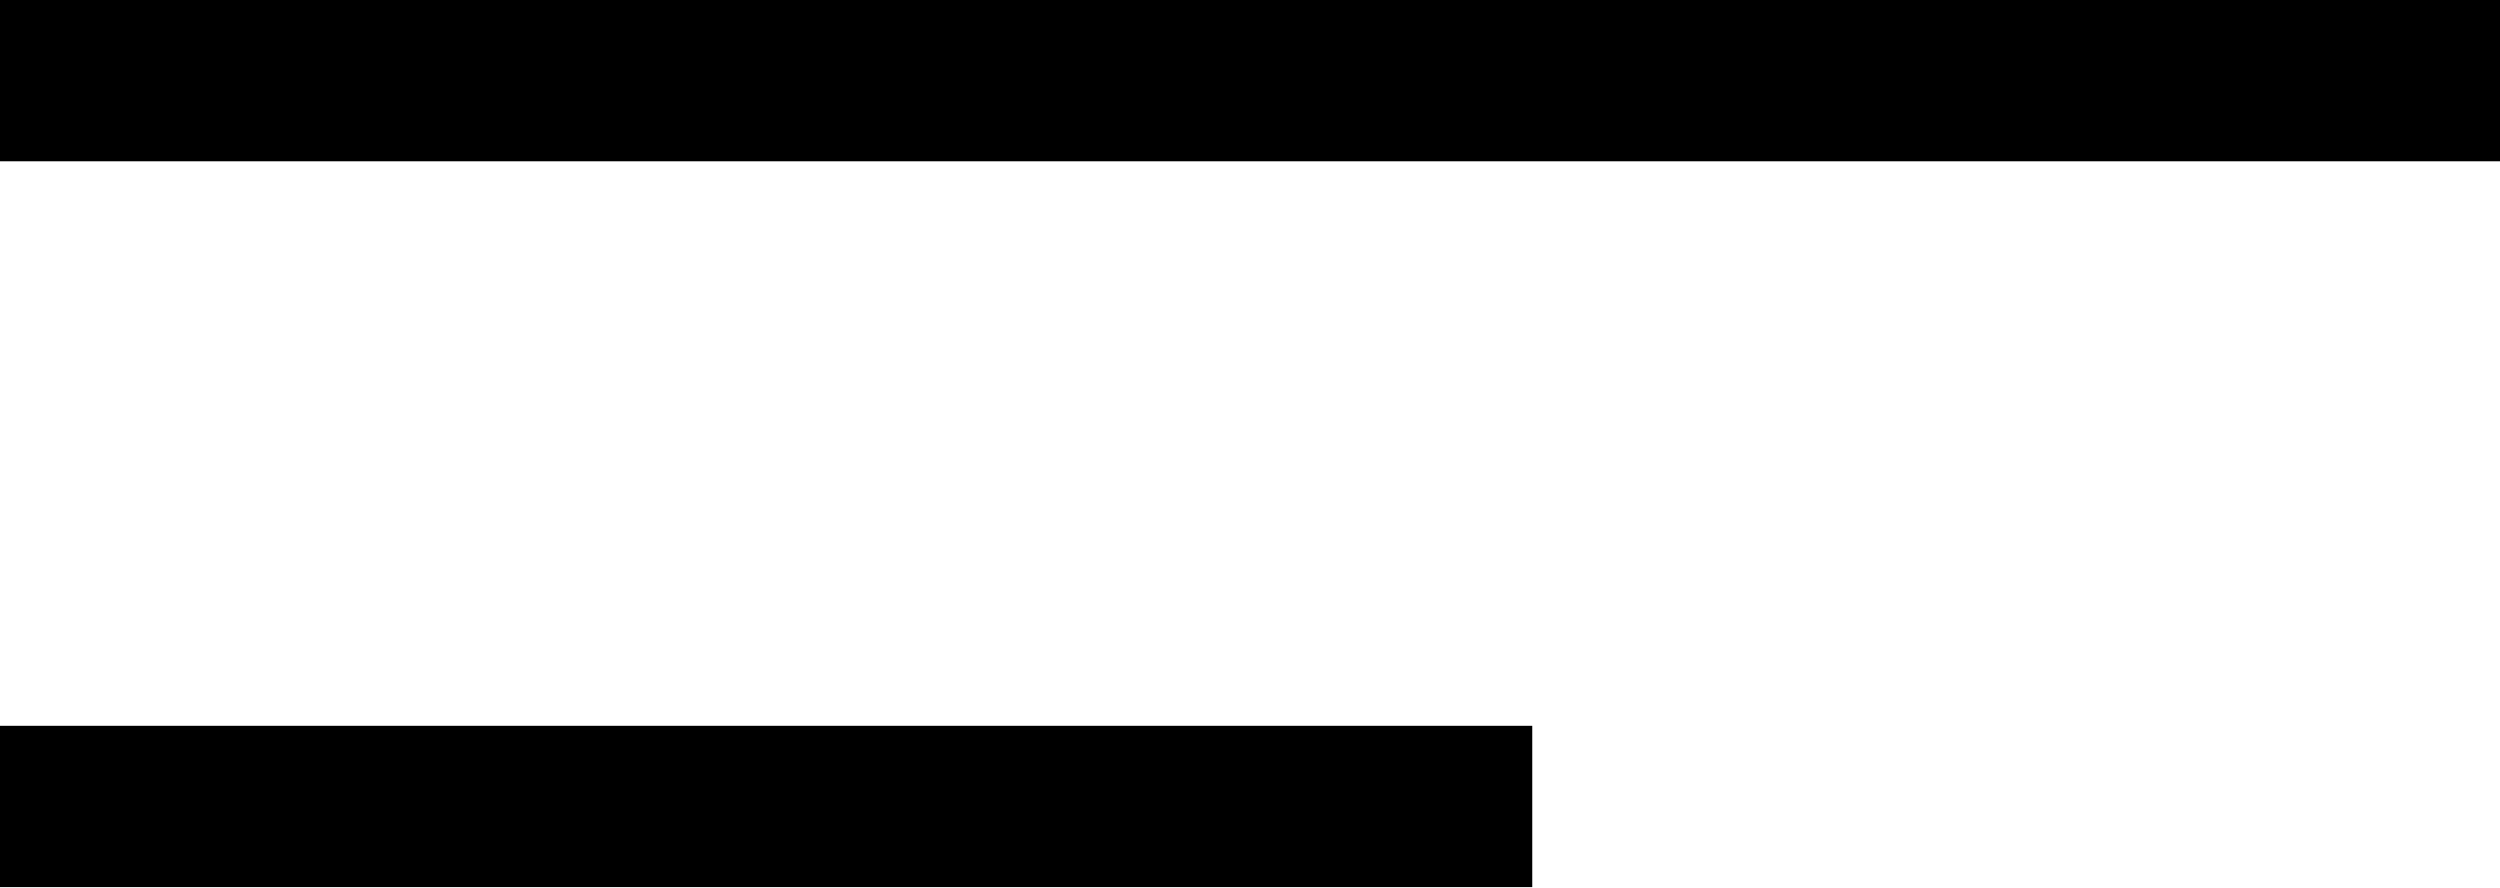
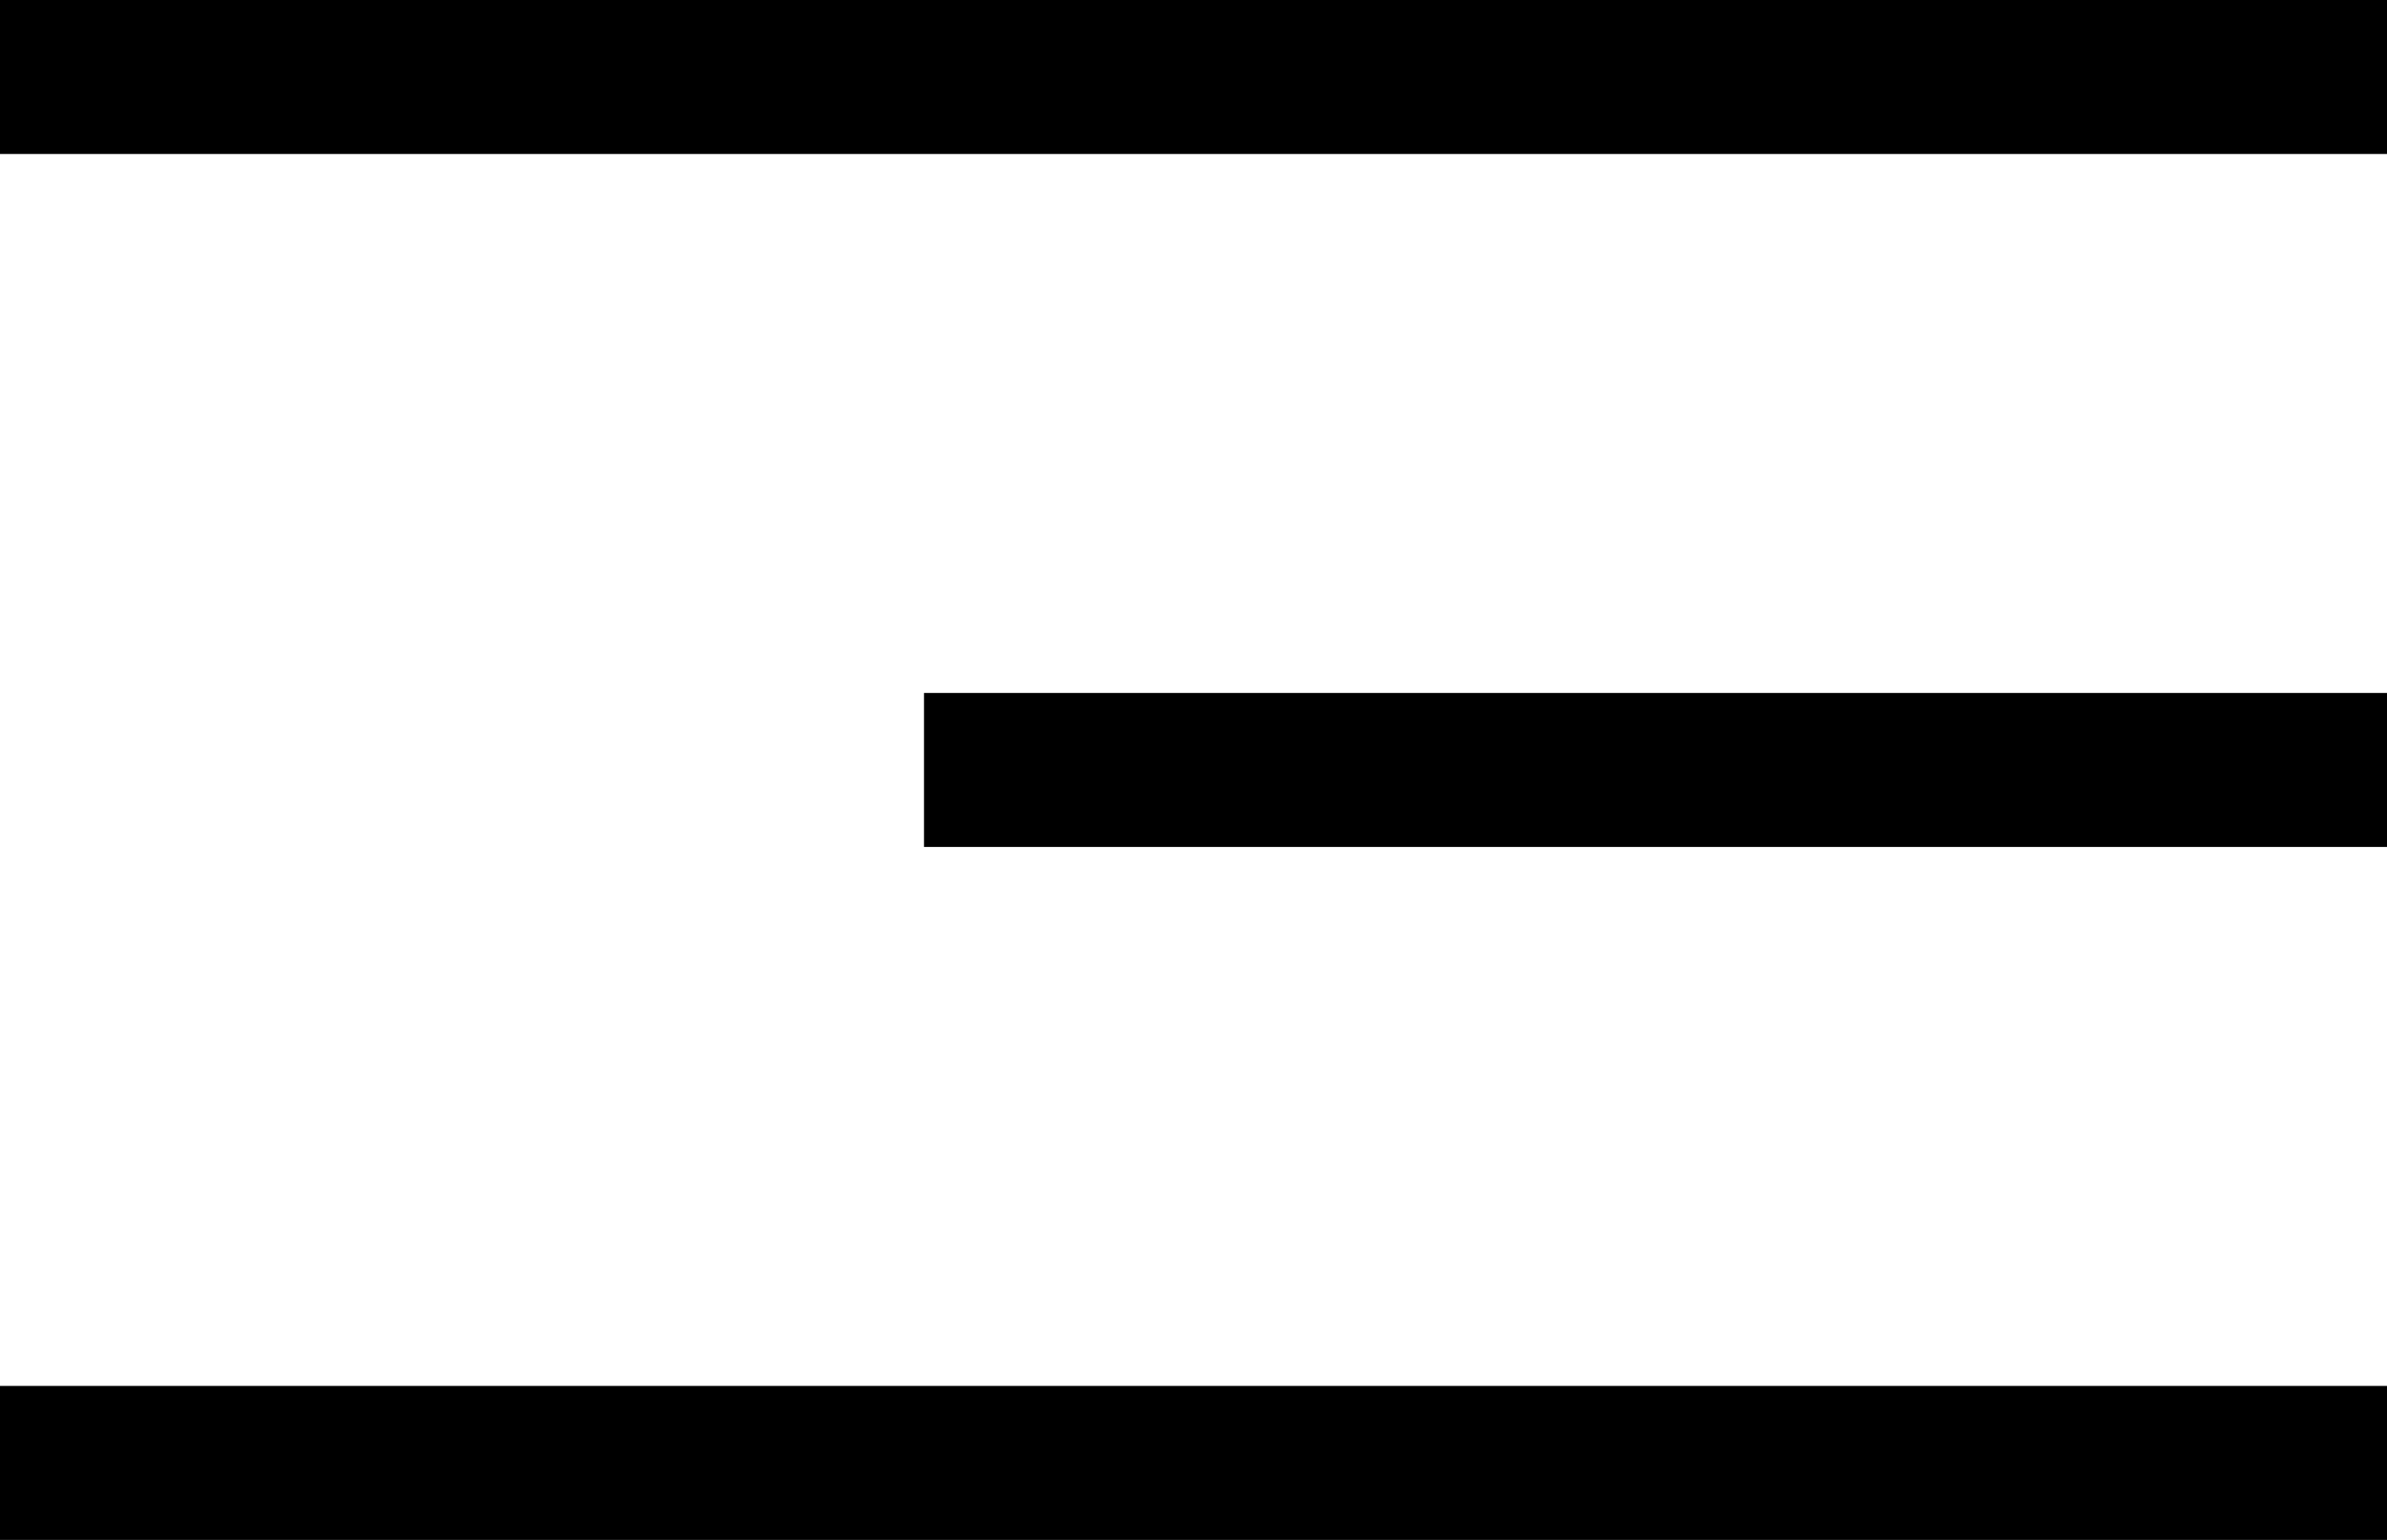
- <svg xmlns="http://www.w3.org/2000/svg" width="31" height="11" viewBox="0 0 31 11" fill="none">
+ <svg xmlns="http://www.w3.org/2000/svg" width="31" height="20" viewBox="0 0 31 20" fill="none">
  <line y1="1" x2="31" y2="1" stroke="black" stroke-width="2" />
-   <line y1="10" x2="19" y2="10" stroke="black" stroke-width="2" />
+   <line y1="19" x2="31" y2="19" stroke="black" stroke-width="2" />
+   <line x1="12" y1="10" x2="31" y2="10" stroke="black" stroke-width="2" />
</svg>
